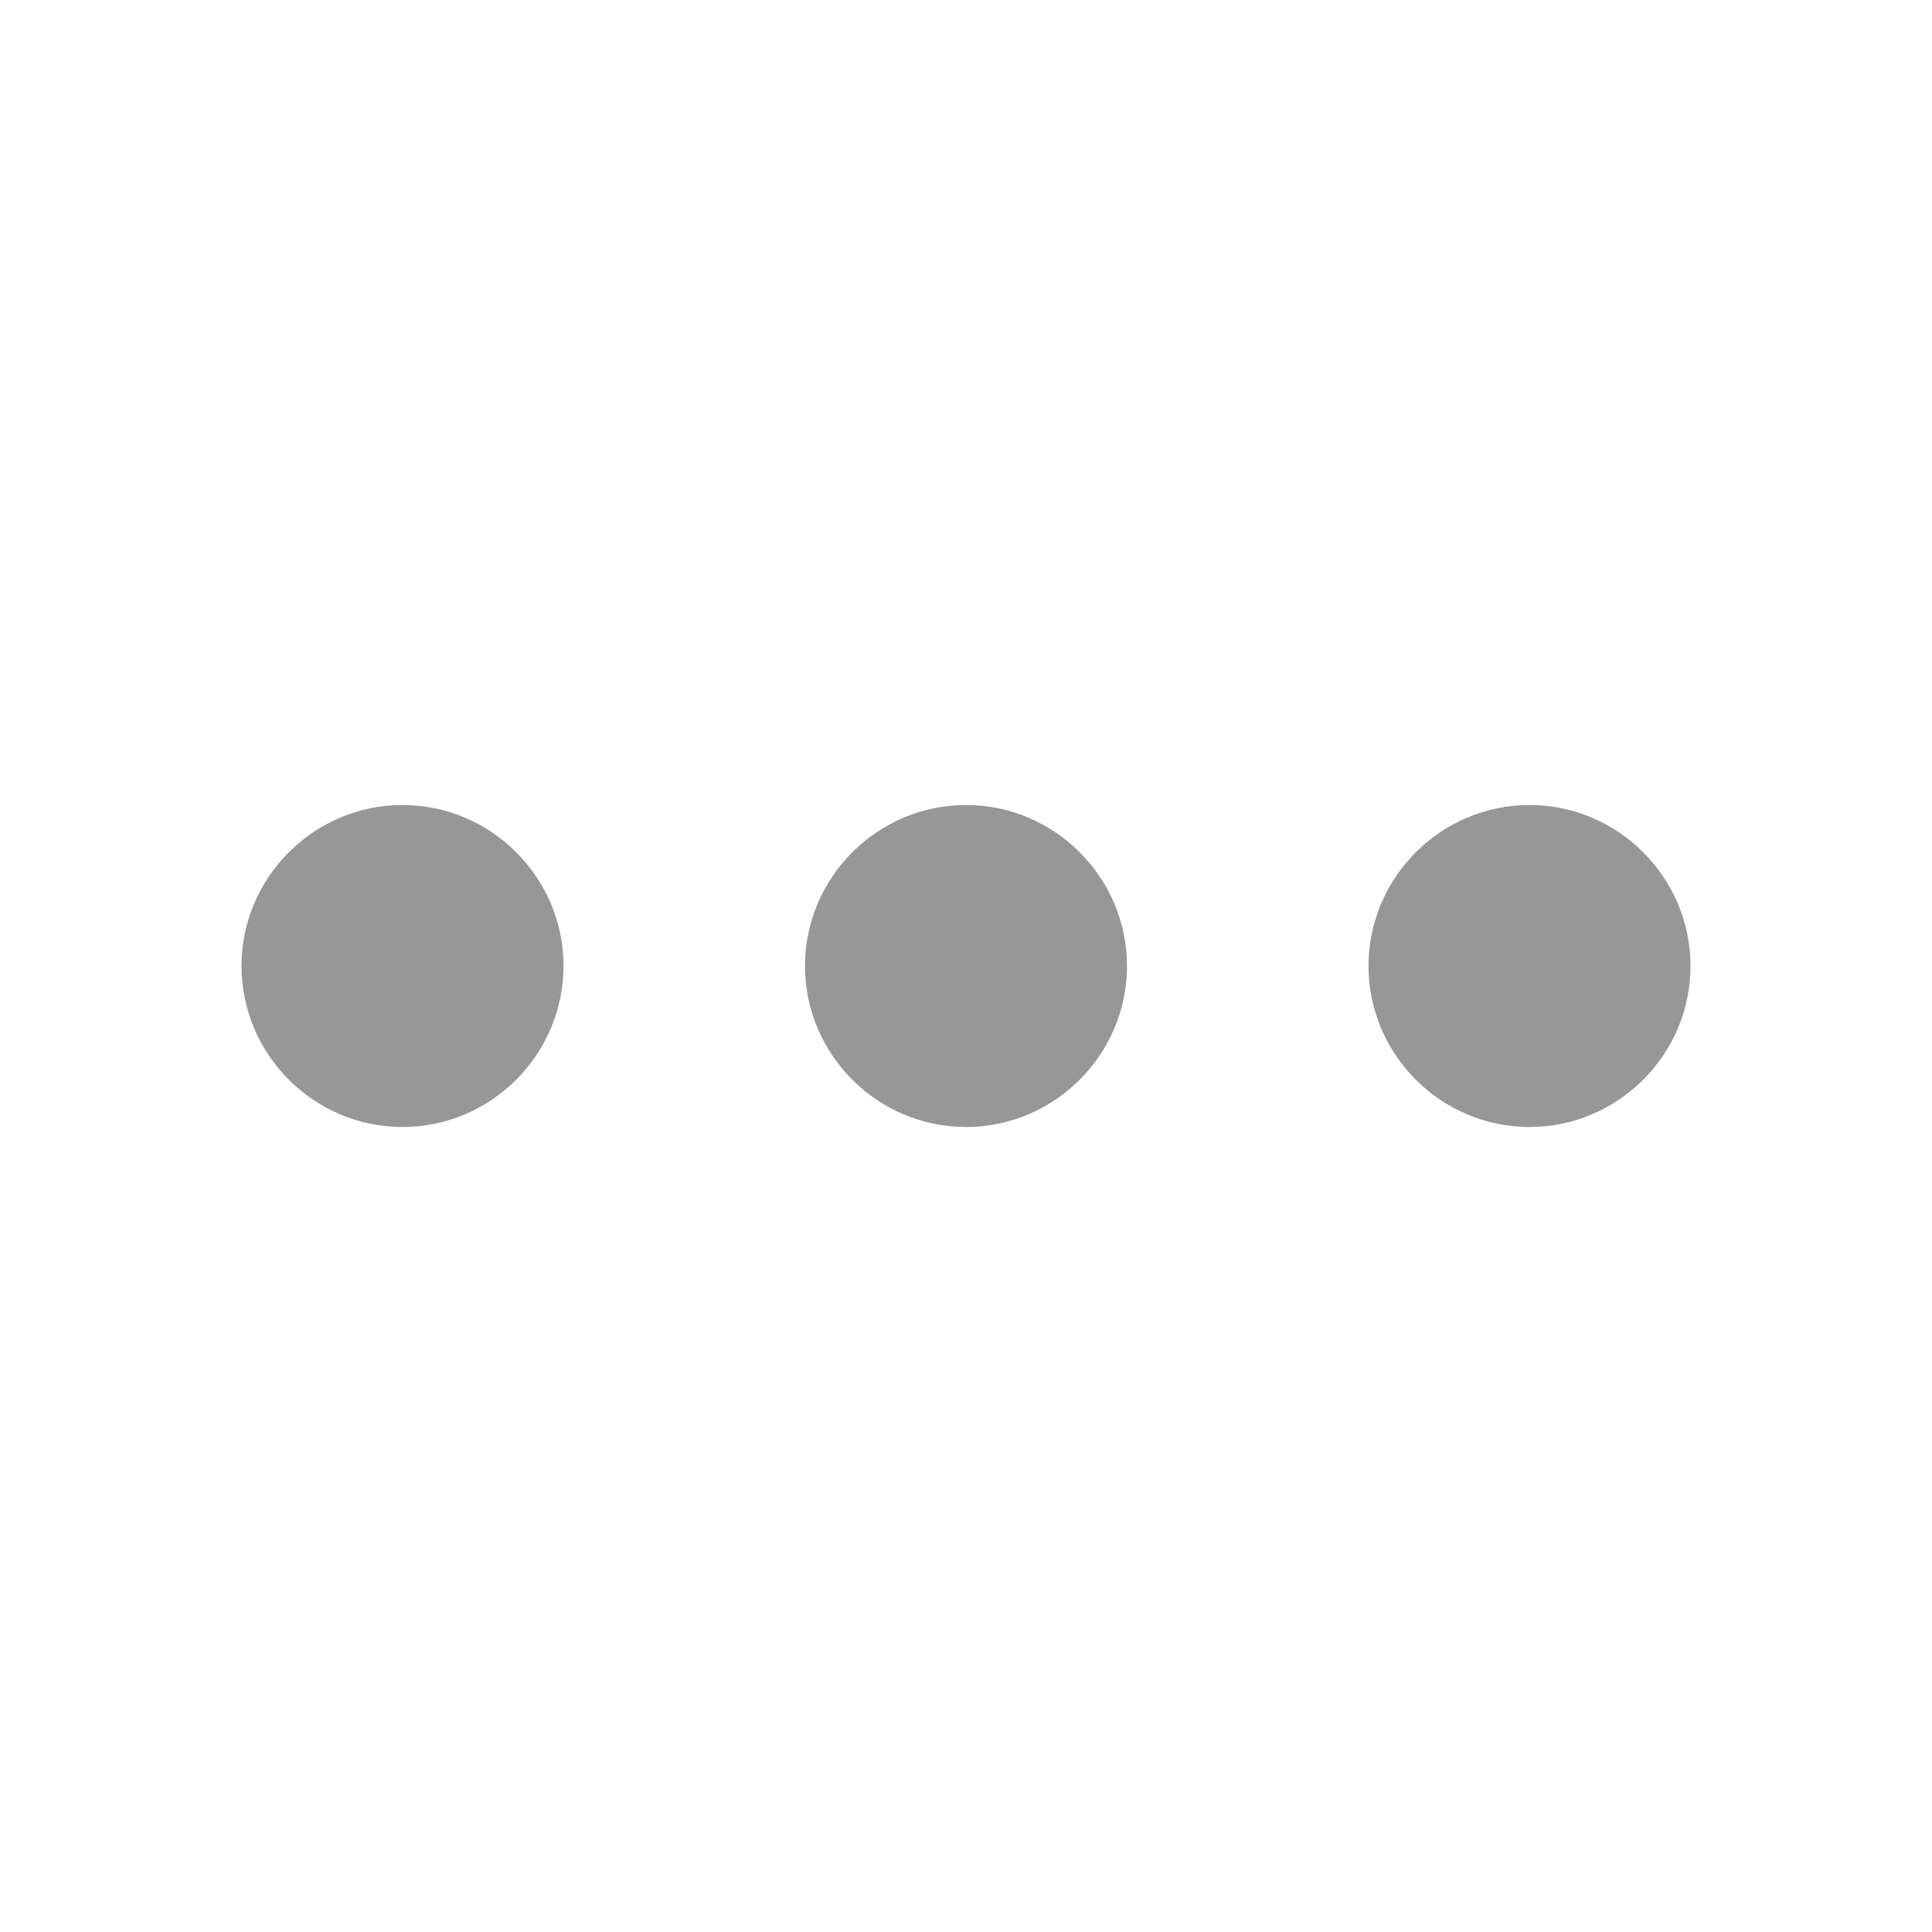
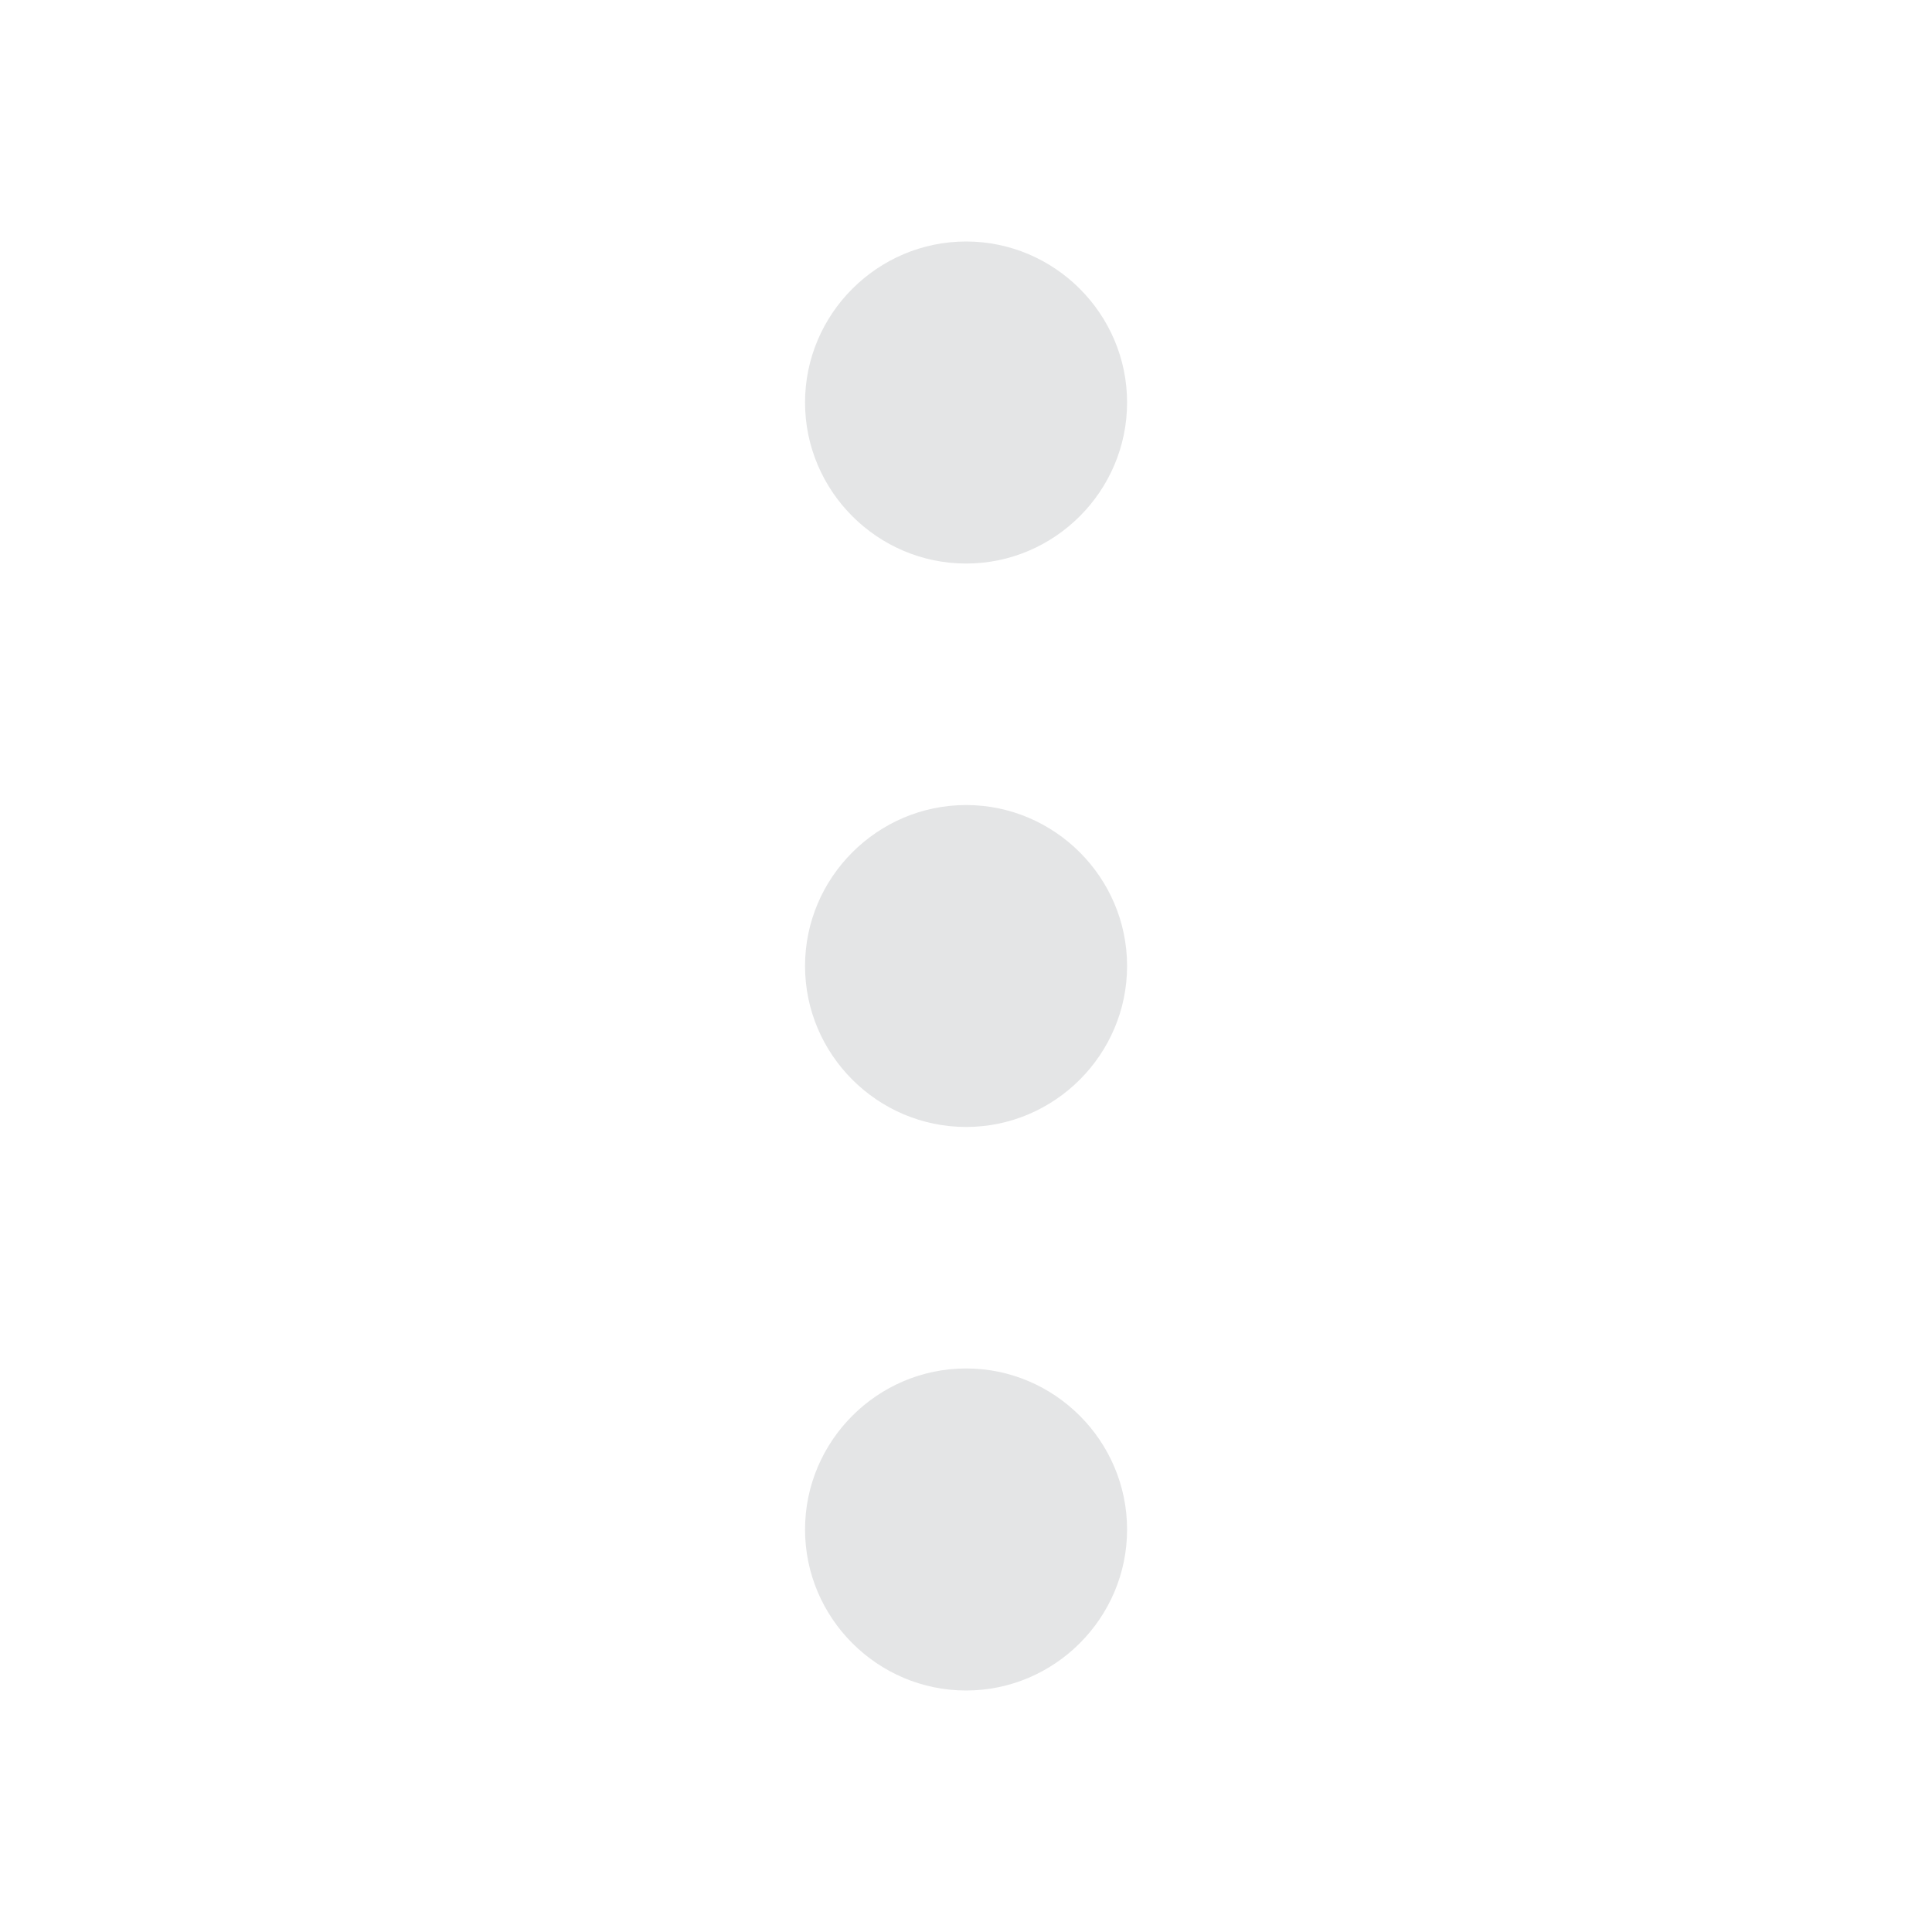
- <svg xmlns="http://www.w3.org/2000/svg" width="24" height="24" viewBox="0 0 24 24" fill="none">
-   <path d="M5 10C3.9 10 3 10.9 3 12C3 13.1 3.9 14 5 14C6.1 14 7 13.1 7 12C7 10.9 6.1 10 5 10ZM19 10C17.9 10 17 10.9 17 12C17 13.1 17.9 14 19 14C20.1 14 21 13.1 21 12C21 10.9 20.1 10 19 10ZM12 10C10.9 10 10 10.9 10 12C10 13.1 10.9 14 12 14C13.1 14 14 13.1 14 12C14 10.9 13.1 10 12 10Z" fill="#979797" />
+ <svg xmlns="http://www.w3.org/2000/svg" width="16" height="16" viewBox="0 0 16 16" fill="none">
+   <path d="M9.334 3.333C9.334 2.6 8.734 2 8.001 2C7.267 2 6.667 2.6 6.667 3.333C6.667 4.067 7.267 4.667 8.001 4.667C8.734 4.667 9.334 4.067 9.334 3.333ZM9.334 12.667C9.334 11.933 8.734 11.333 8.001 11.333C7.267 11.333 6.667 11.933 6.667 12.667C6.667 13.4 7.267 14 8.001 14C8.734 14 9.334 13.4 9.334 12.667ZM9.334 8C9.334 7.267 8.734 6.667 8.001 6.667C7.267 6.667 6.667 7.267 6.667 8C6.667 8.733 7.267 9.333 8.001 9.333C8.734 9.333 9.334 8.733 9.334 8Z" fill="#E4E5E6" />
</svg>
